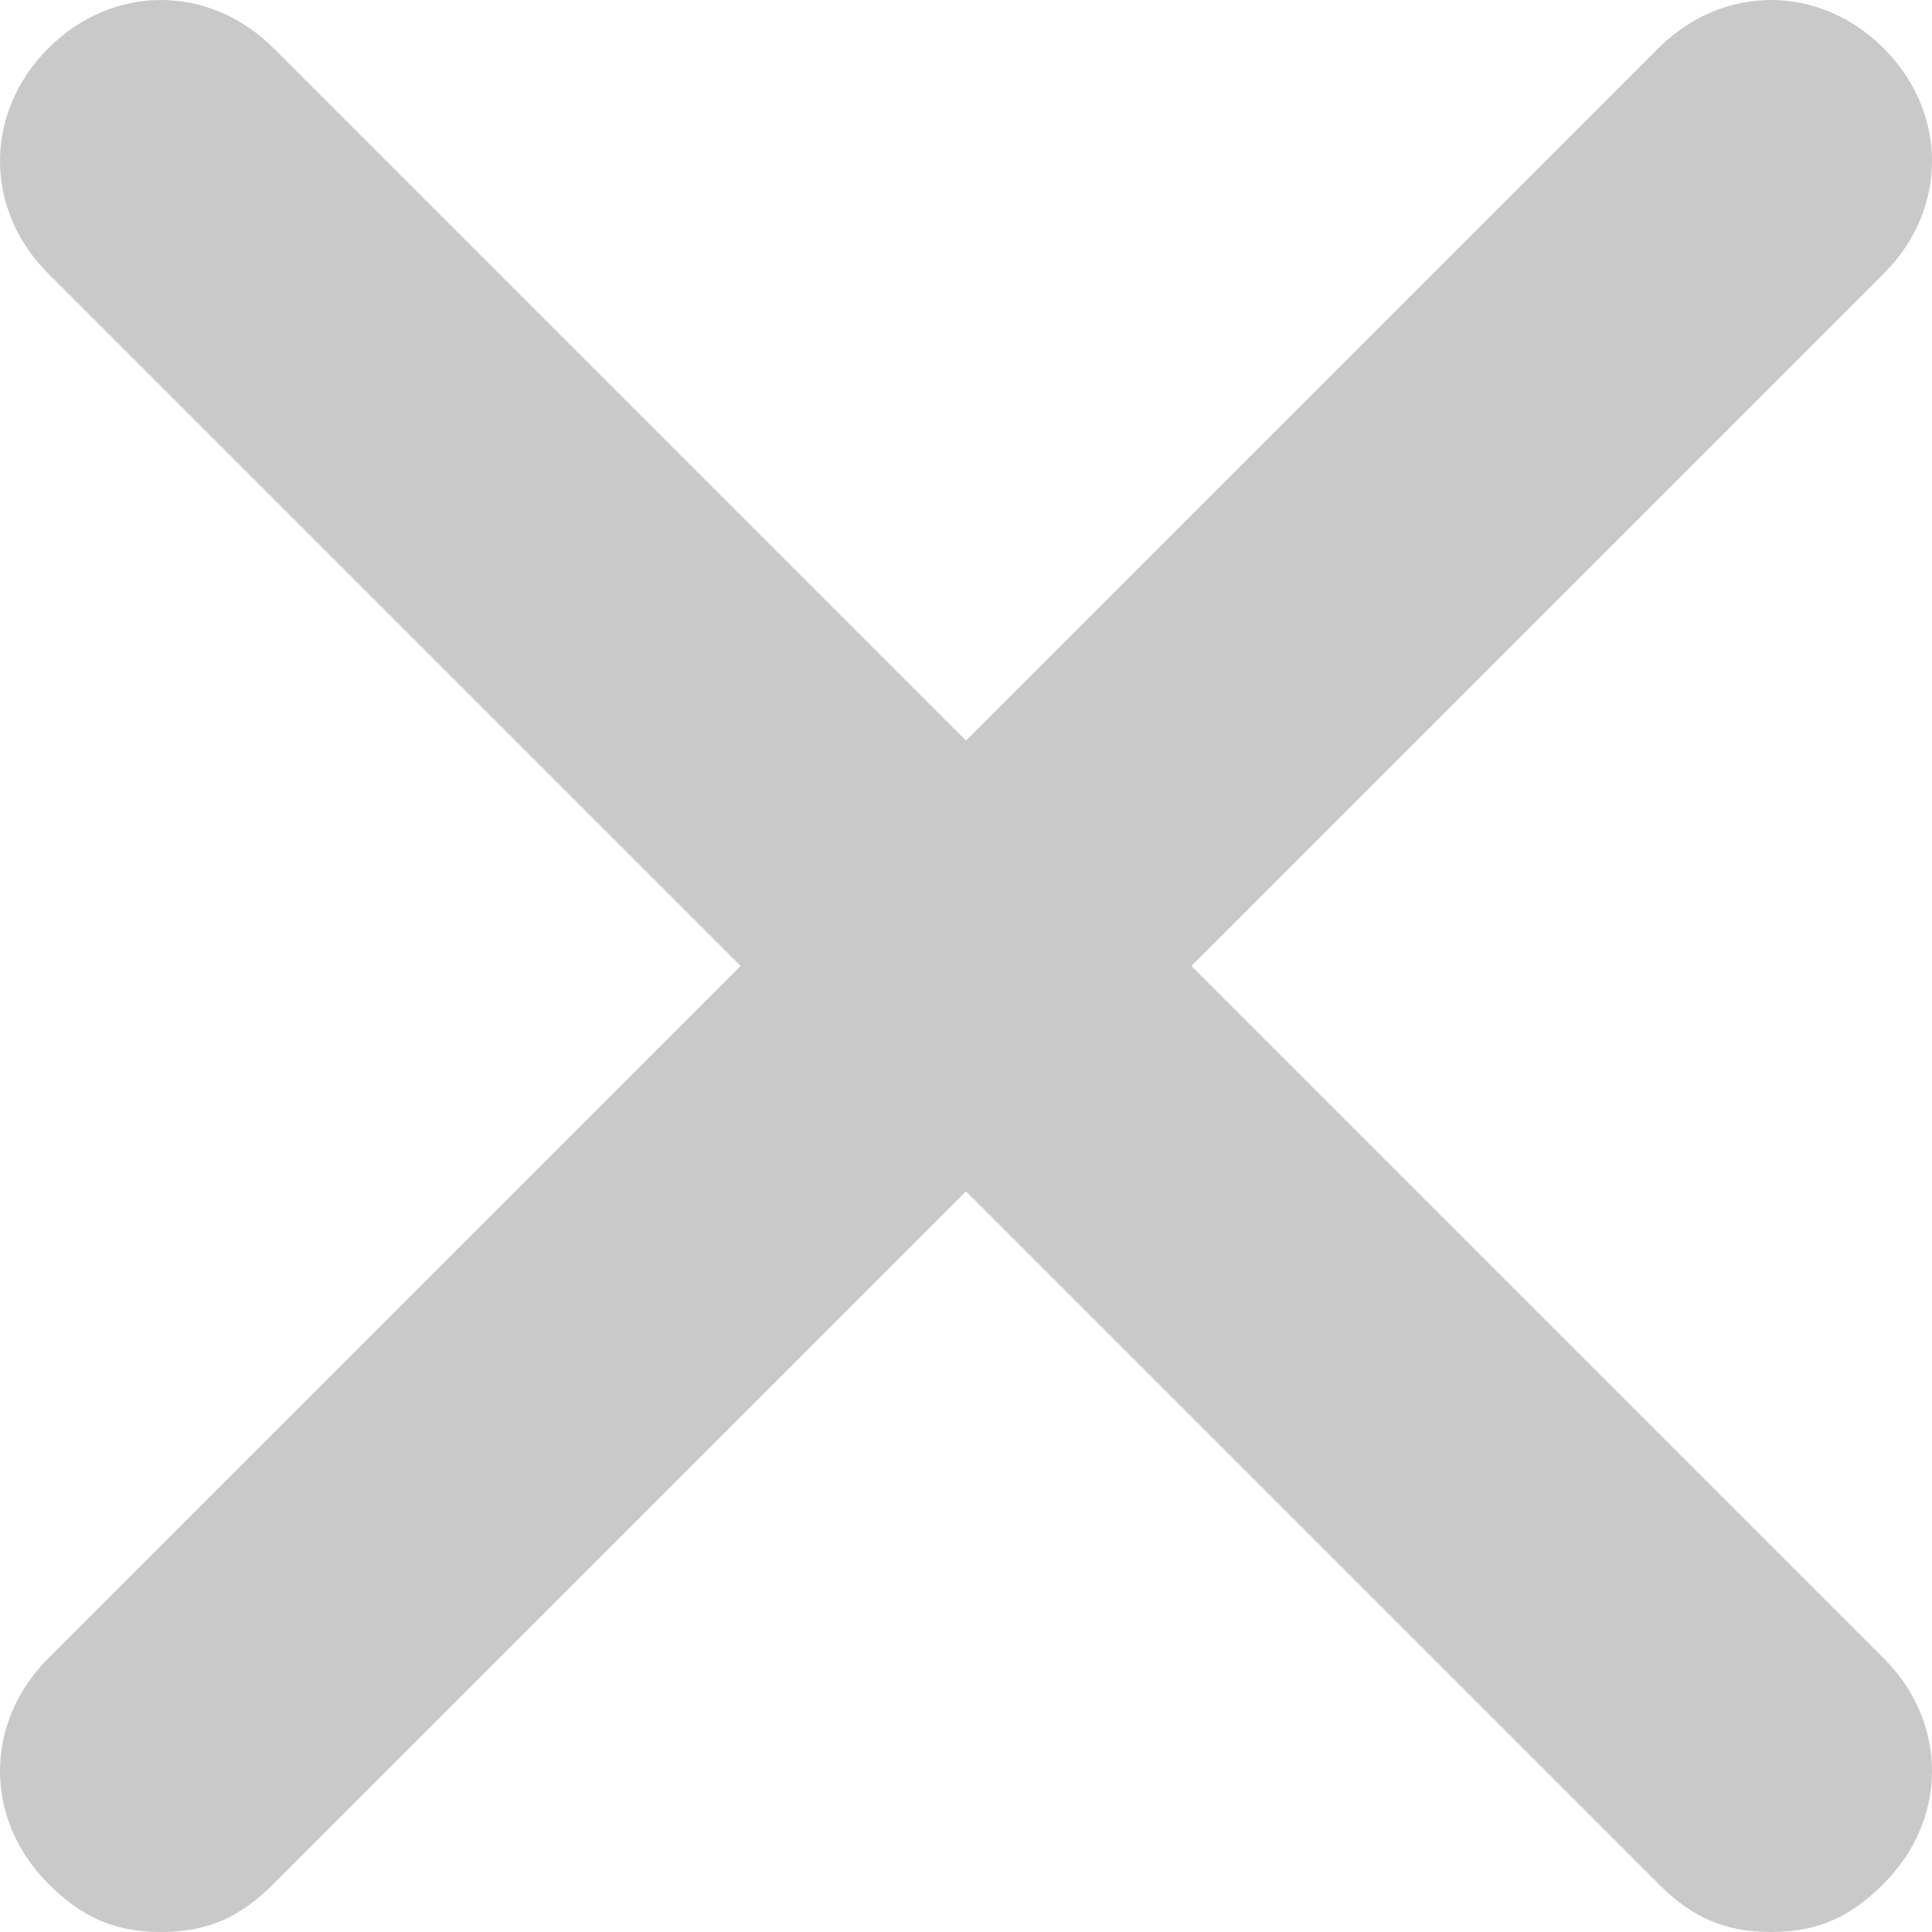
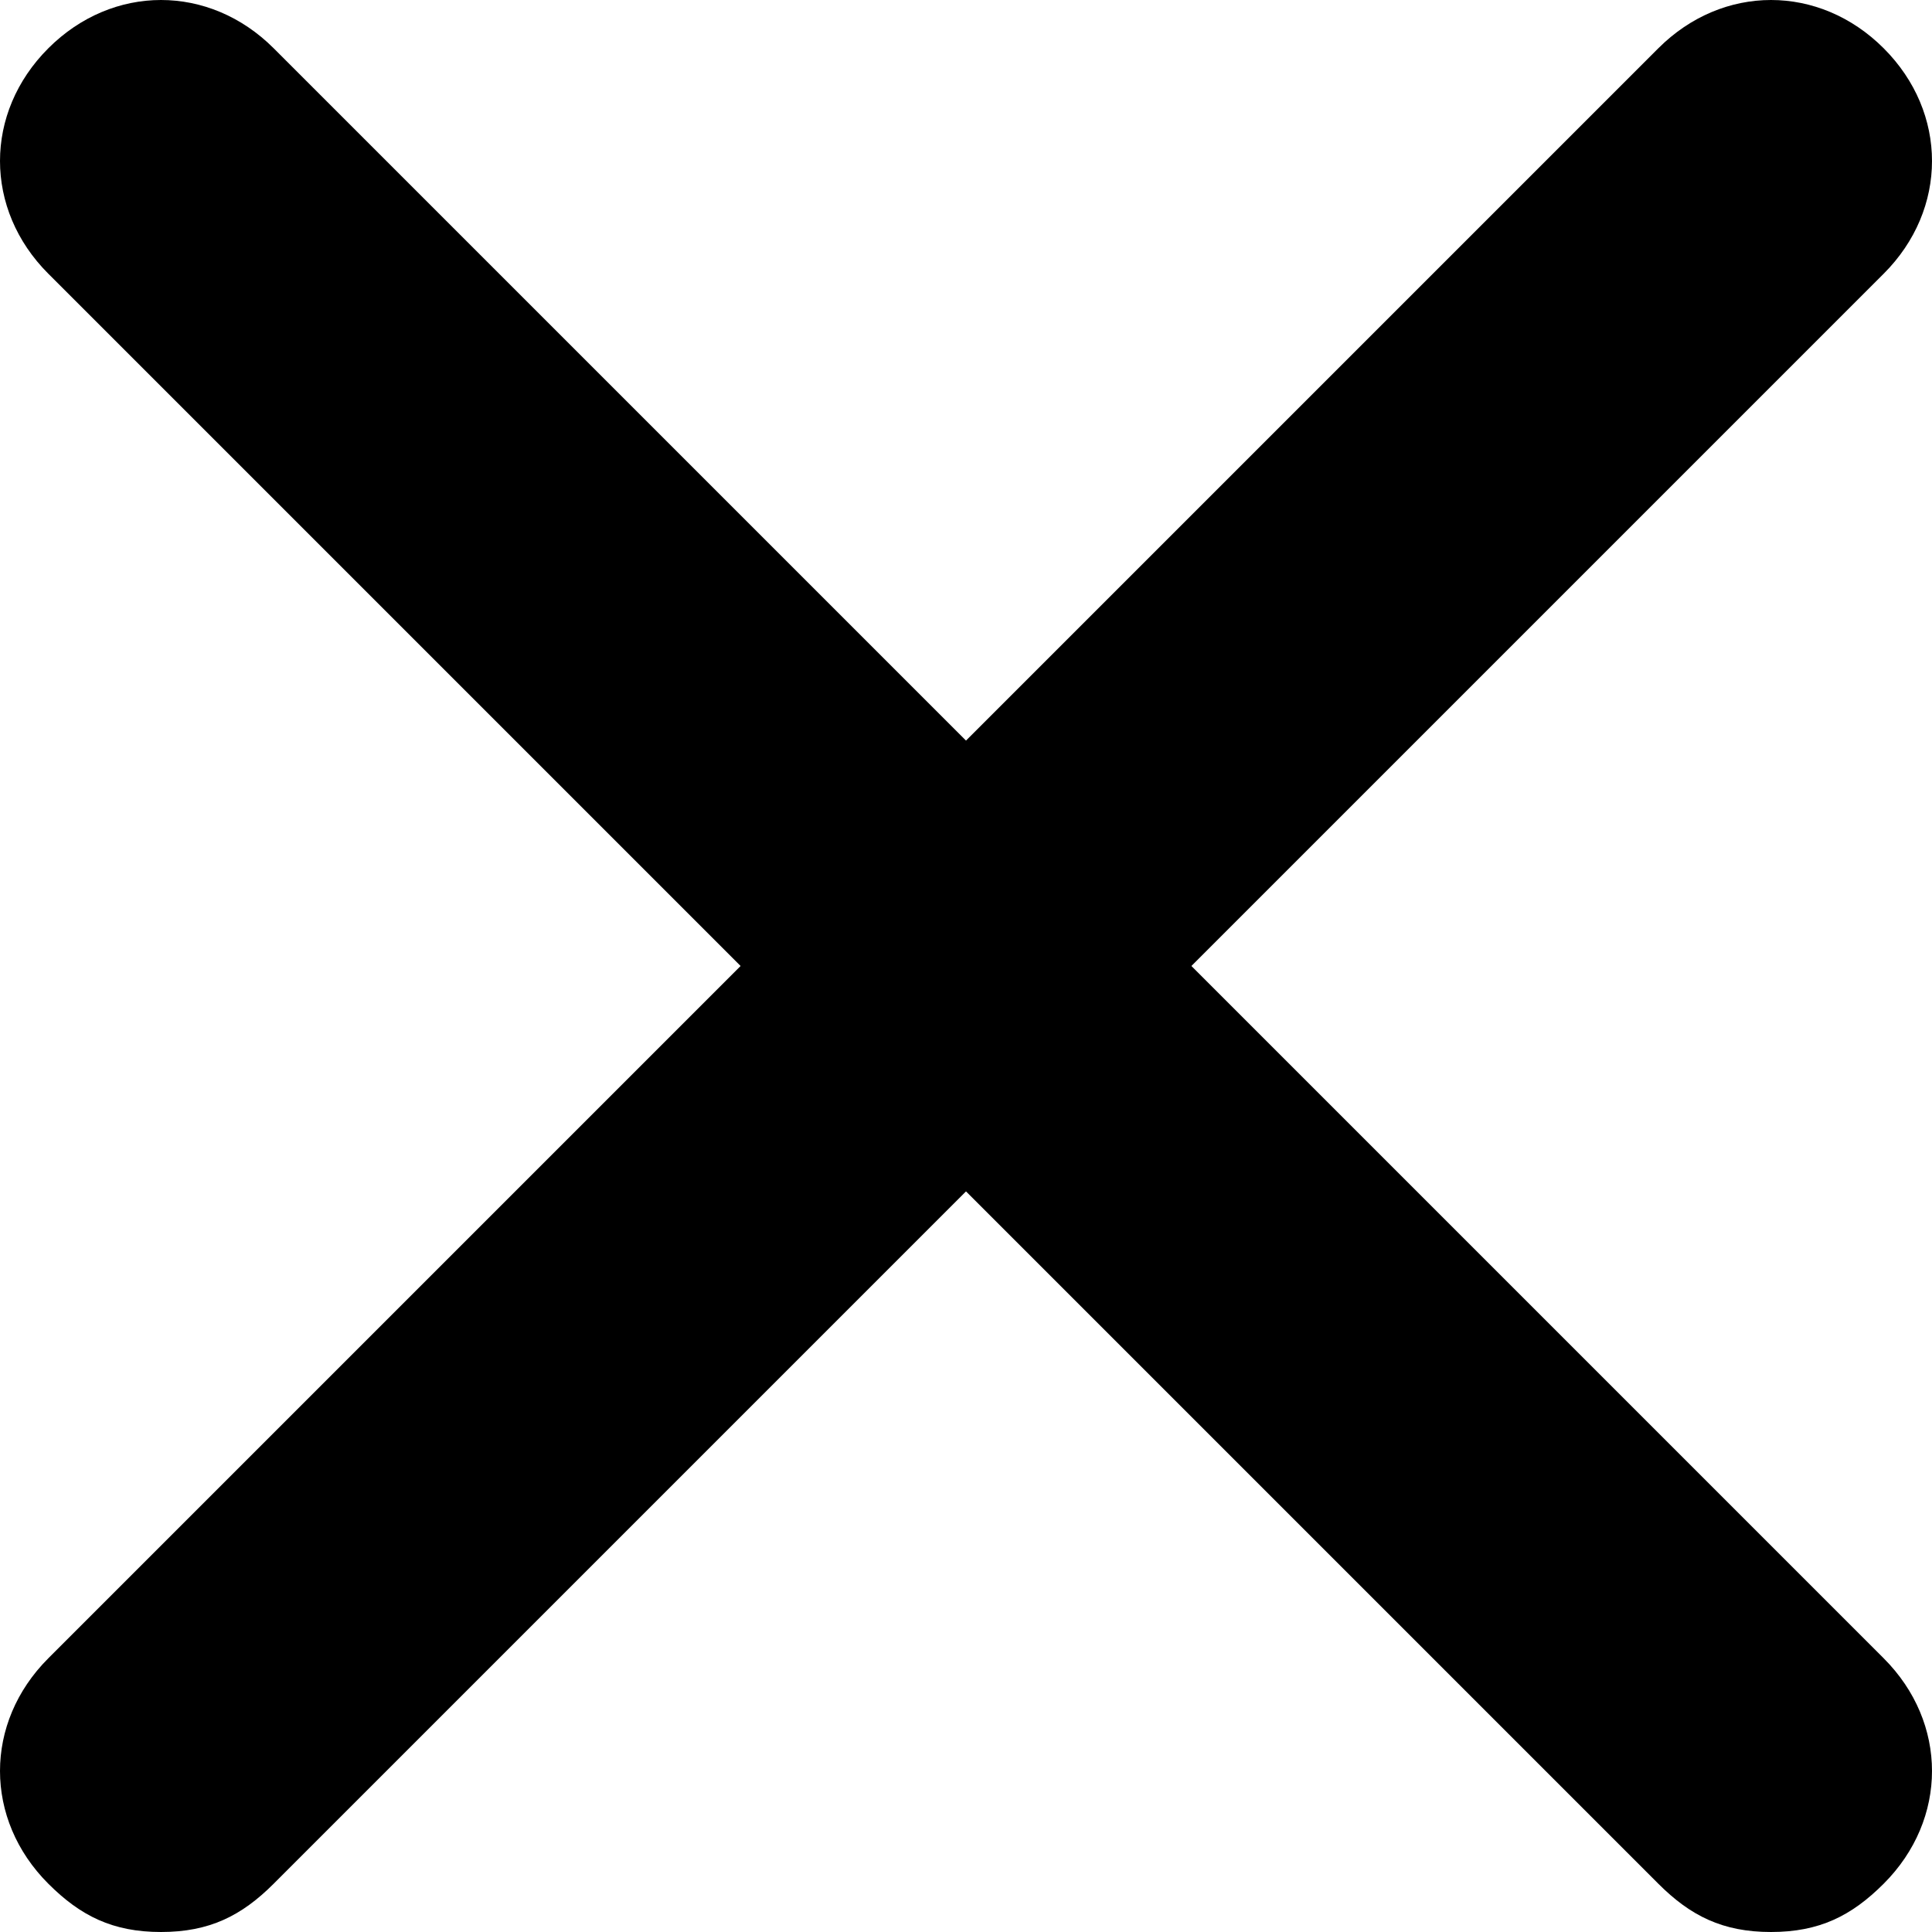
<svg xmlns="http://www.w3.org/2000/svg" version="1.1" id="Слой_1" x="0px" y="0px" viewBox="0 0 12 12" style="enable-background:new 0 0 12 12;" xml:space="preserve">
-   <style type="text/css">
- 	.st0{fill:#C9C9C9;}
- </style>
-   <g>
-     <g>
-       <path class="st0" d="M1,12c-0.3,0-0.5-0.1-0.7-0.3c-0.4-0.4-0.4-1,0-1.4l10-10c0.4-0.4,1-0.4,1.4,0s0.4,1,0,1.4l-10,10    C1.5,11.9,1.3,12,1,12z" />
-     </g>
-     <g>
-       <path class="st0" d="M11,12c-0.3,0-0.5-0.1-0.7-0.3l-10-10c-0.4-0.4-0.4-1,0-1.4s1-0.4,1.4,0l10,10c0.4,0.4,0.4,1,0,1.4    C11.5,11.9,11.3,12,11,12z" />
-     </g>
-   </g>
+   <path d="M1,12c-0.3,0-0.5-0.1-0.7-0.3c-0.4-0.4-0.4-1,0-1.4l10-10c0.4-0.4,1-0.4,1.4,0s0.4,1,0,1.4l-10,10    C1.5,11.9,1.3,12,1,12z" />
+   <path d="M11,12c-0.3,0-0.5-0.1-0.7-0.3l-10-10c-0.4-0.4-0.4-1,0-1.4s1-0.4,1.4,0l10,10c0.4,0.4,0.4,1,0,1.4    C11.5,11.9,11.3,12,11,12z" />
</svg>
